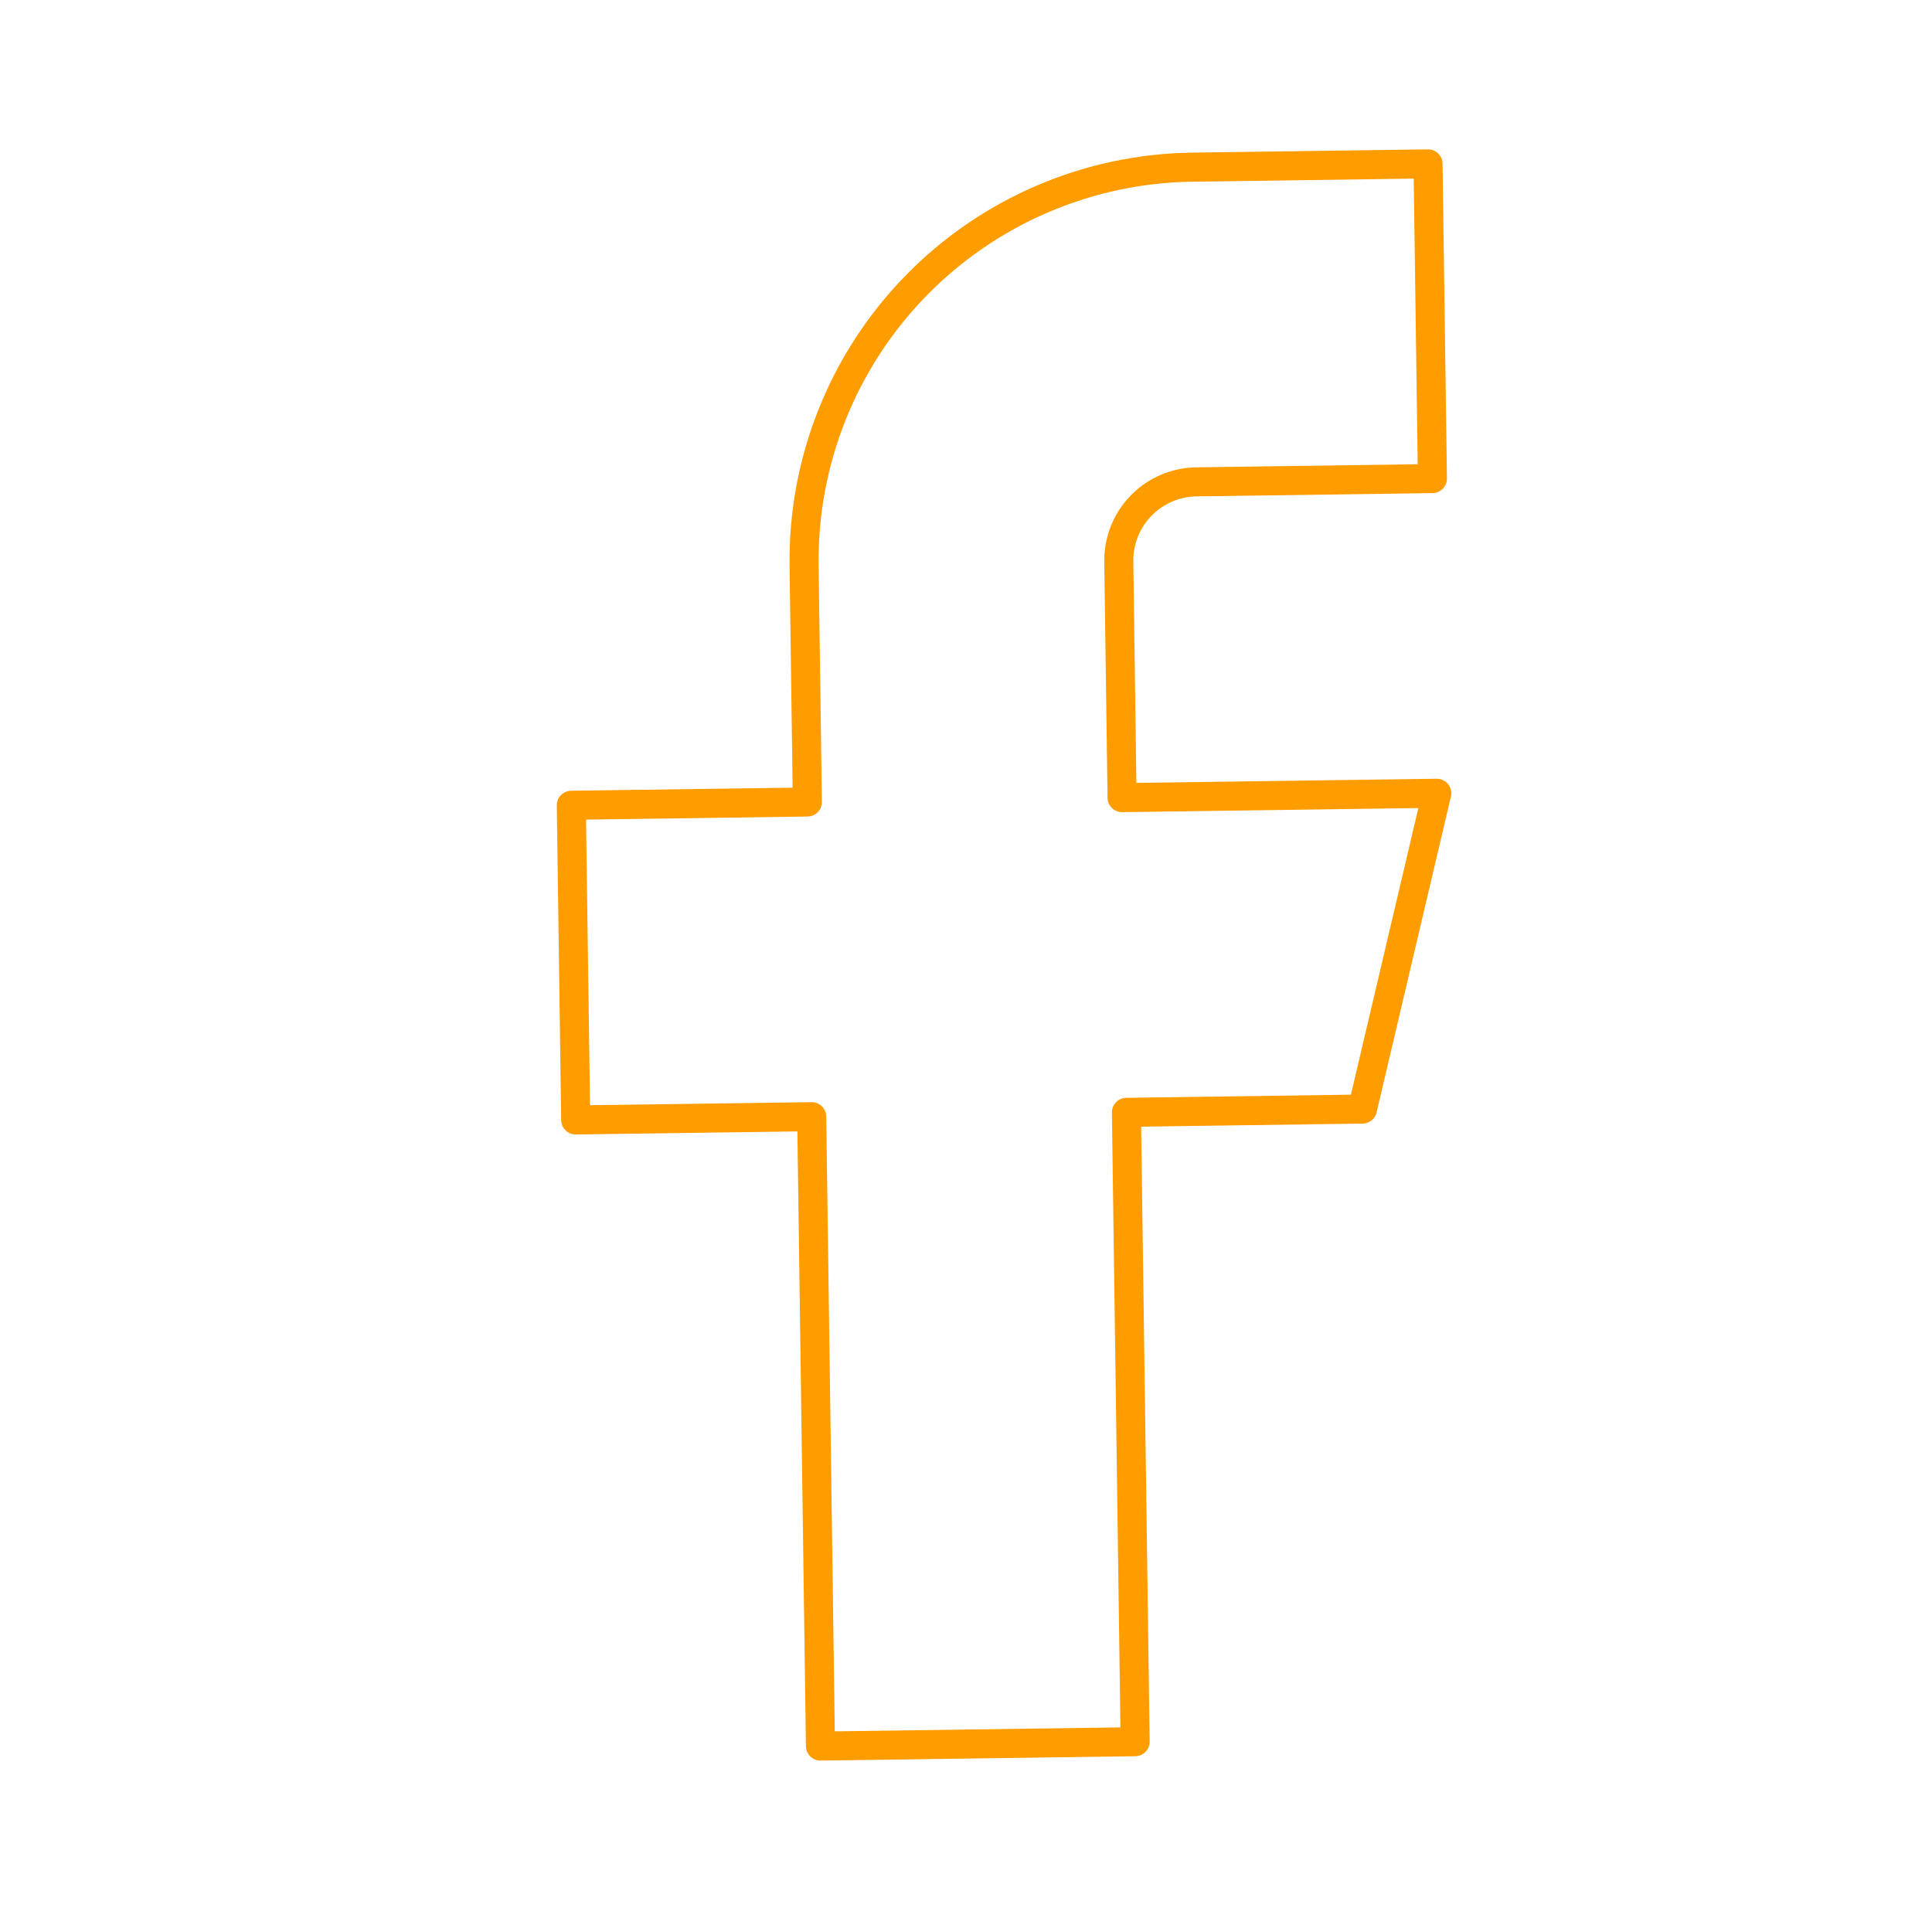
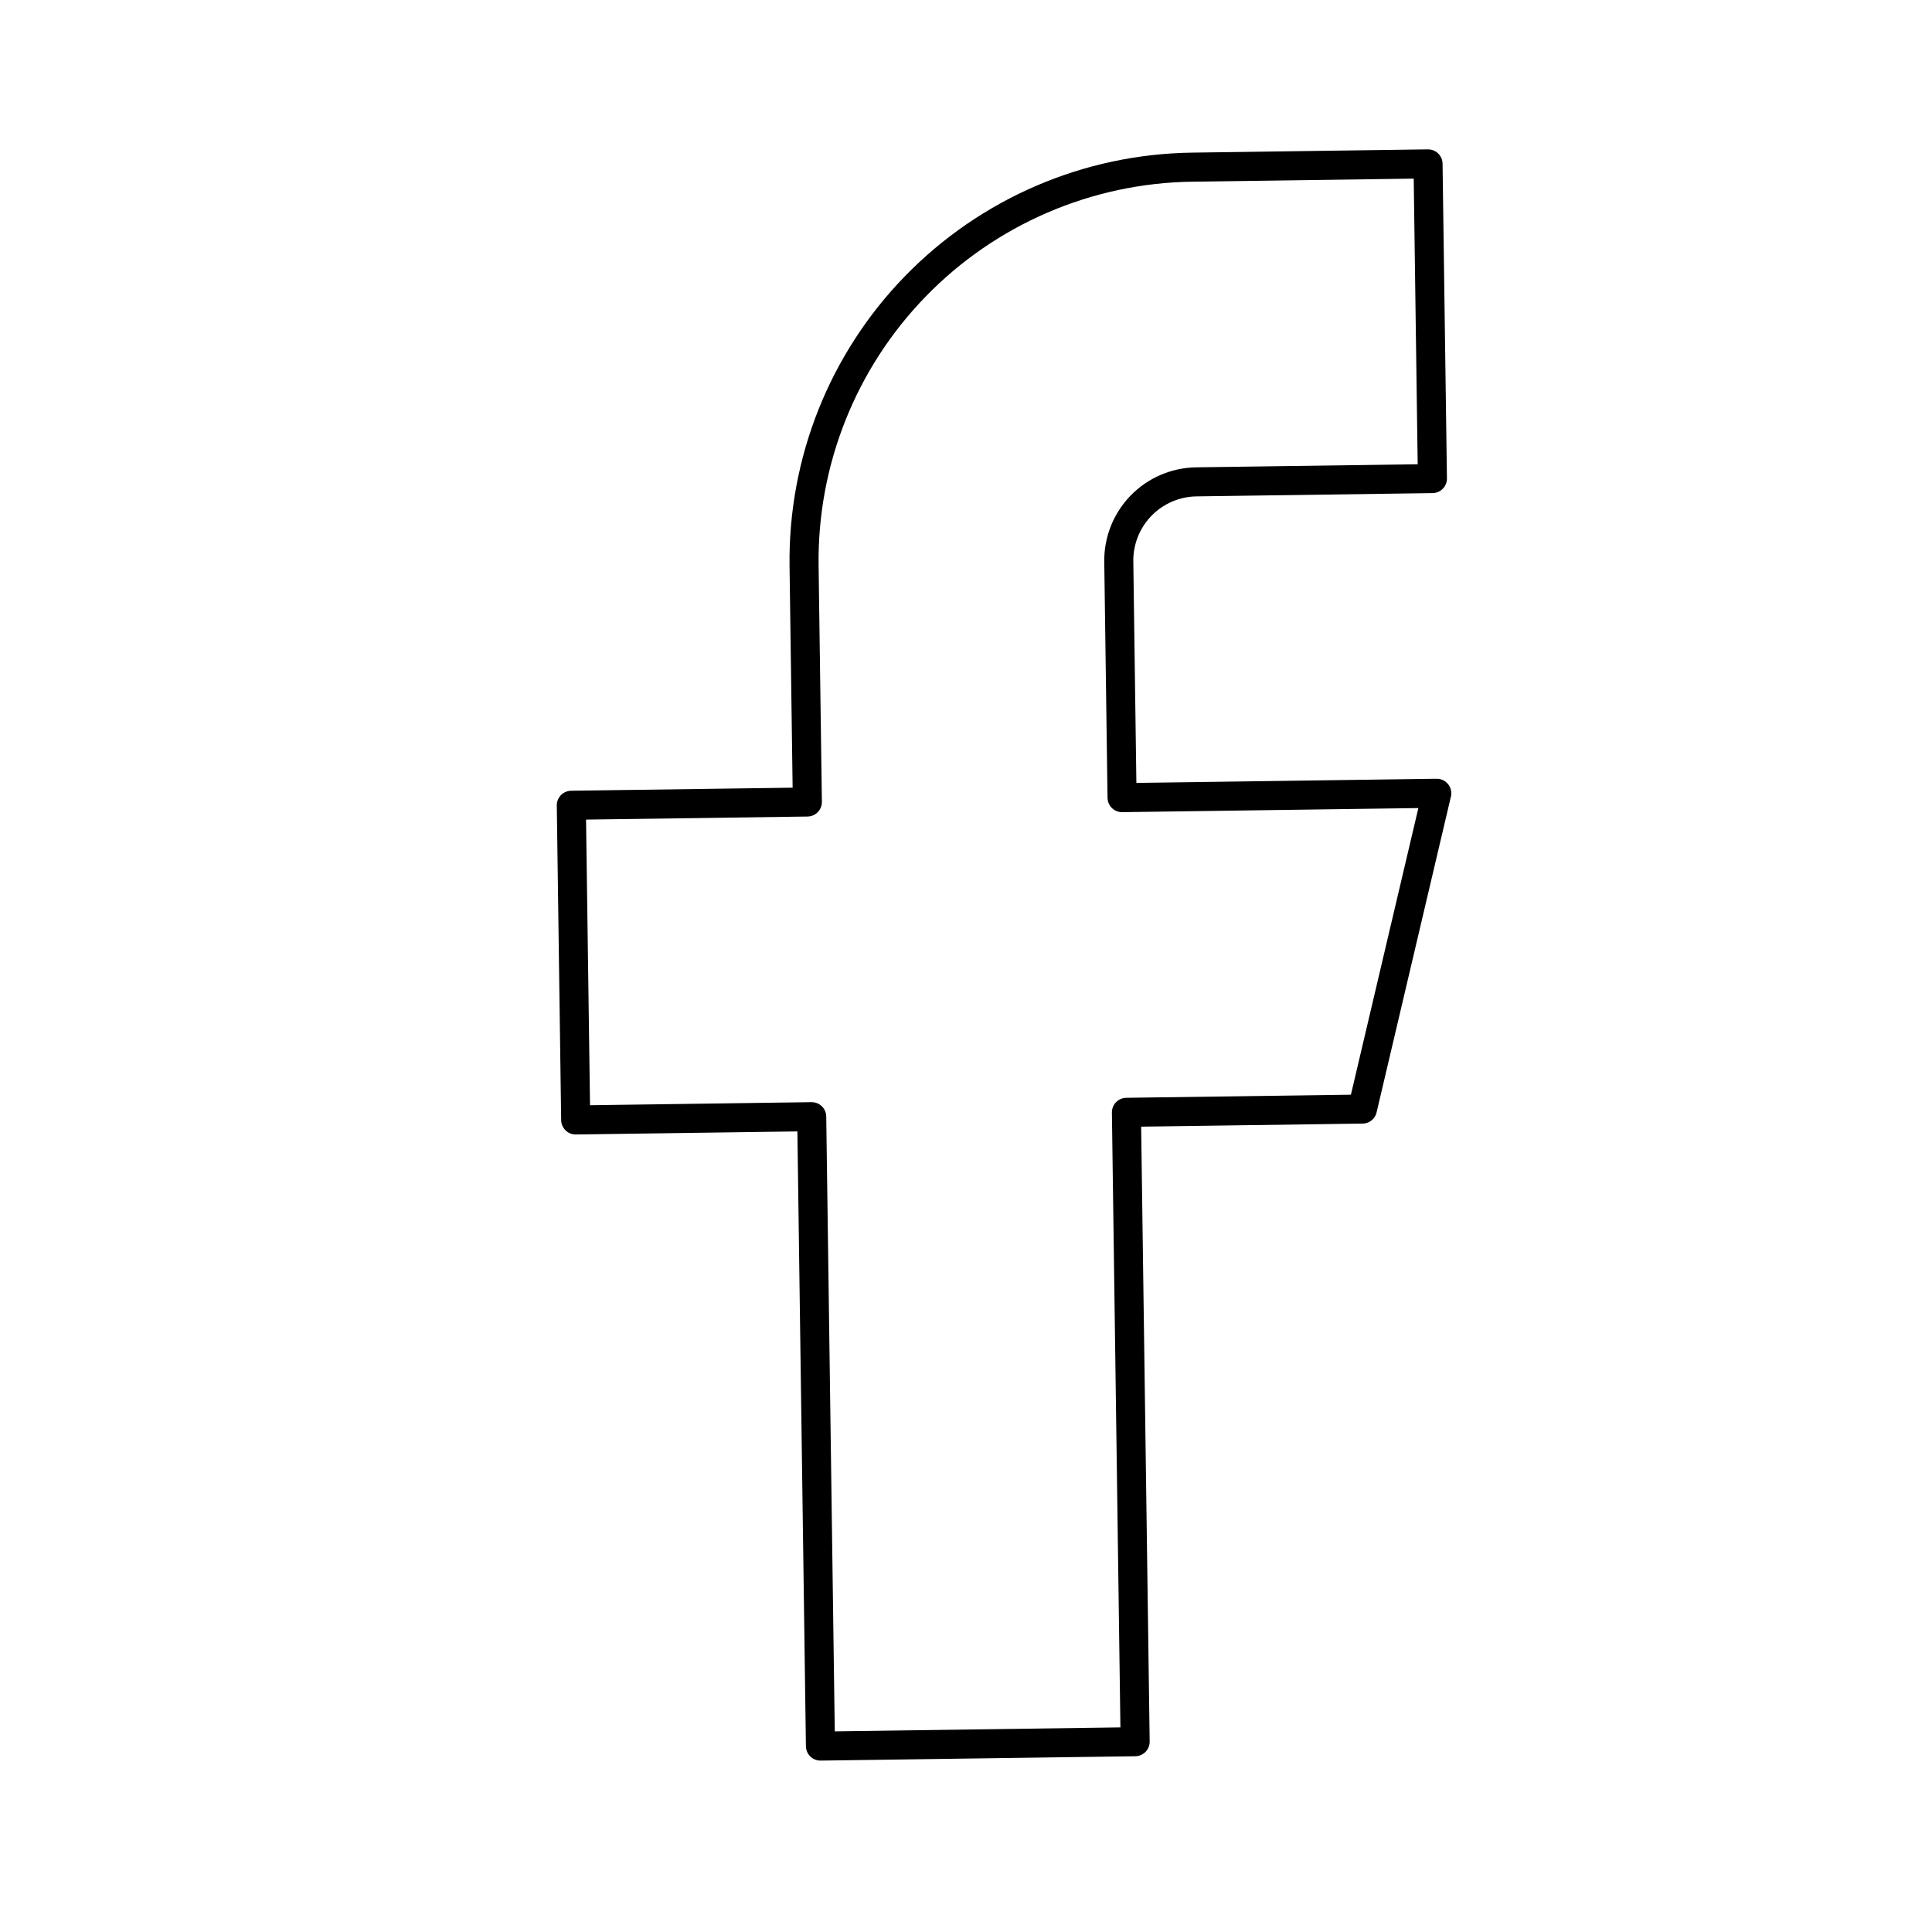
<svg xmlns="http://www.w3.org/2000/svg" width="133" height="132" viewBox="0 0 133 132" fill="none">
-   <path d="M98.307 11.283L82.059 11.508C74.877 11.608 68.028 14.556 63.02 19.705C58.012 24.854 55.254 31.782 55.354 38.964L55.579 55.213L39.33 55.438L39.631 77.102L55.879 76.877L56.48 120.206L78.144 119.906L77.544 76.577L93.792 76.352L98.908 54.612L77.243 54.912L77.018 38.664C76.998 37.227 77.55 35.842 78.551 34.812C79.553 33.782 80.923 33.193 82.359 33.173L98.608 32.947L98.307 11.283Z" stroke="#FF9C00" stroke-width="2" stroke-linecap="round" stroke-linejoin="round" />
+   <path d="M98.307 11.283L82.059 11.508C74.876 11.608 68.028 14.556 63.02 19.705C58.011 24.854 55.254 31.782 55.353 38.964L55.579 55.213L39.33 55.438L39.631 77.102L55.879 76.877L56.48 120.206L78.144 119.906L77.544 76.577L93.792 76.352L98.908 54.612L77.243 54.912L77.018 38.664C76.998 37.227 77.55 35.842 78.551 34.812C79.553 33.782 80.923 33.193 82.359 33.173L98.608 32.947L98.307 11.283Z" stroke="black" stroke-width="2" stroke-linecap="round" stroke-linejoin="round" />
</svg>
